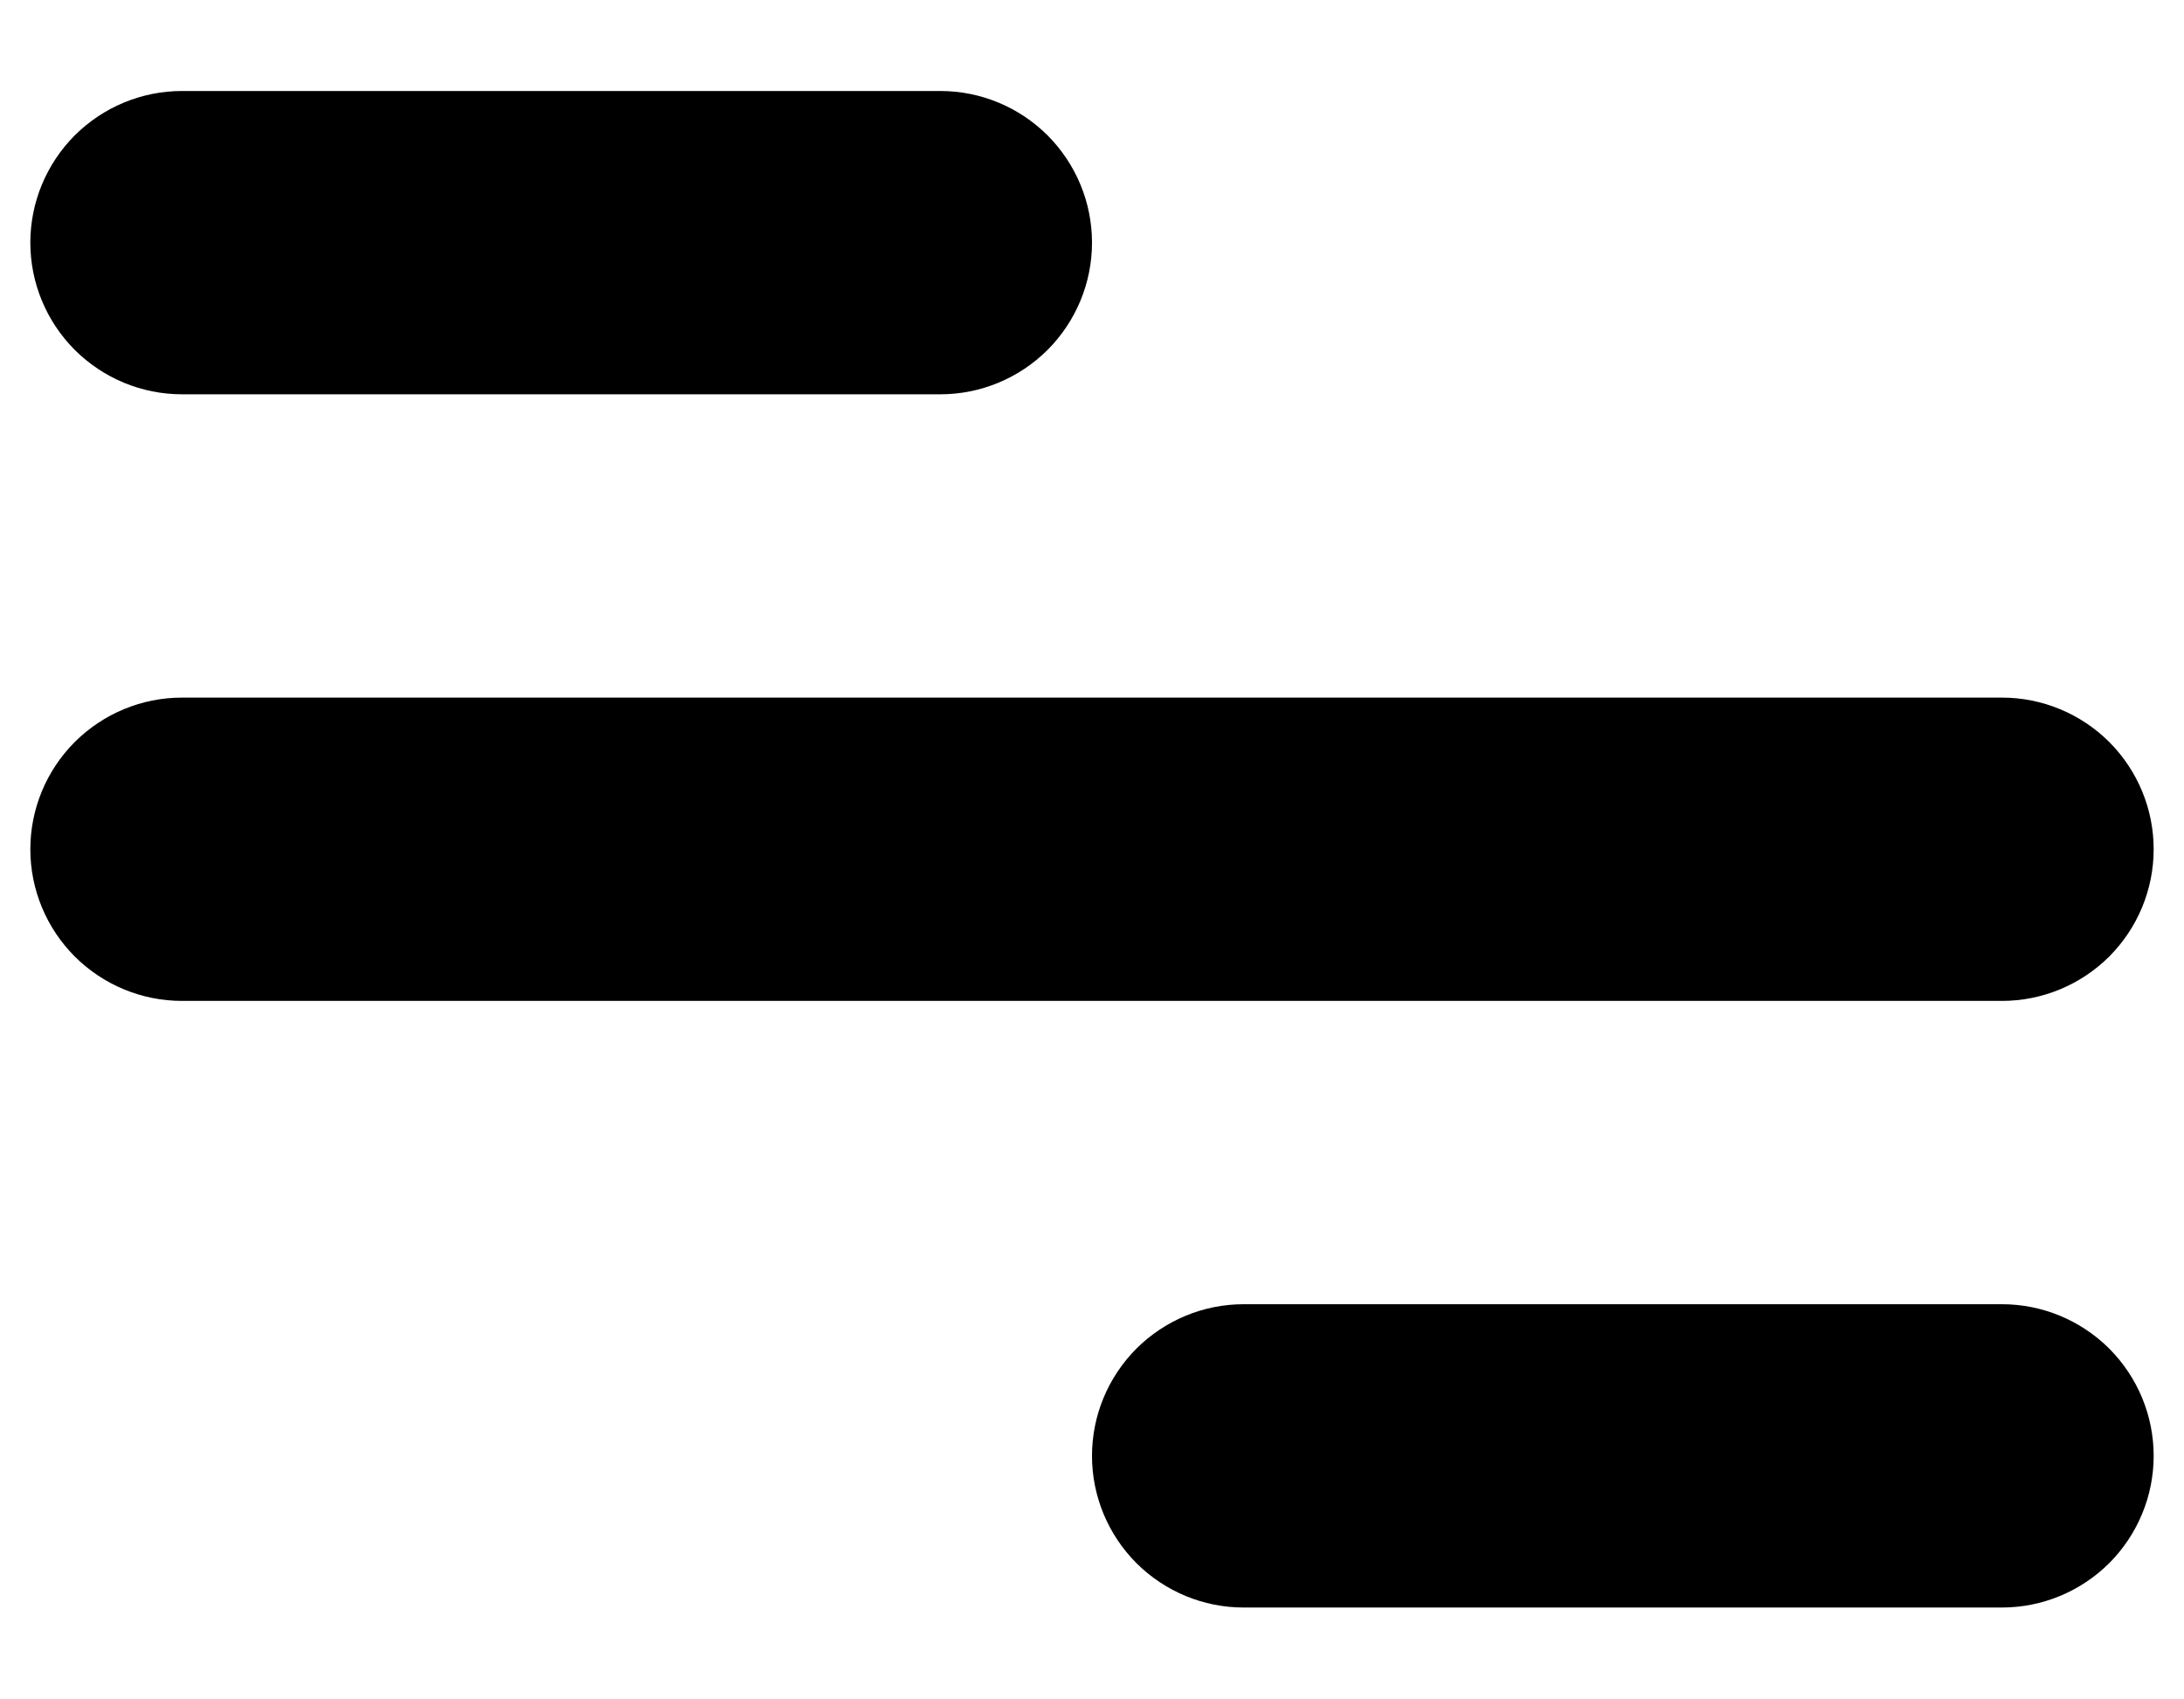
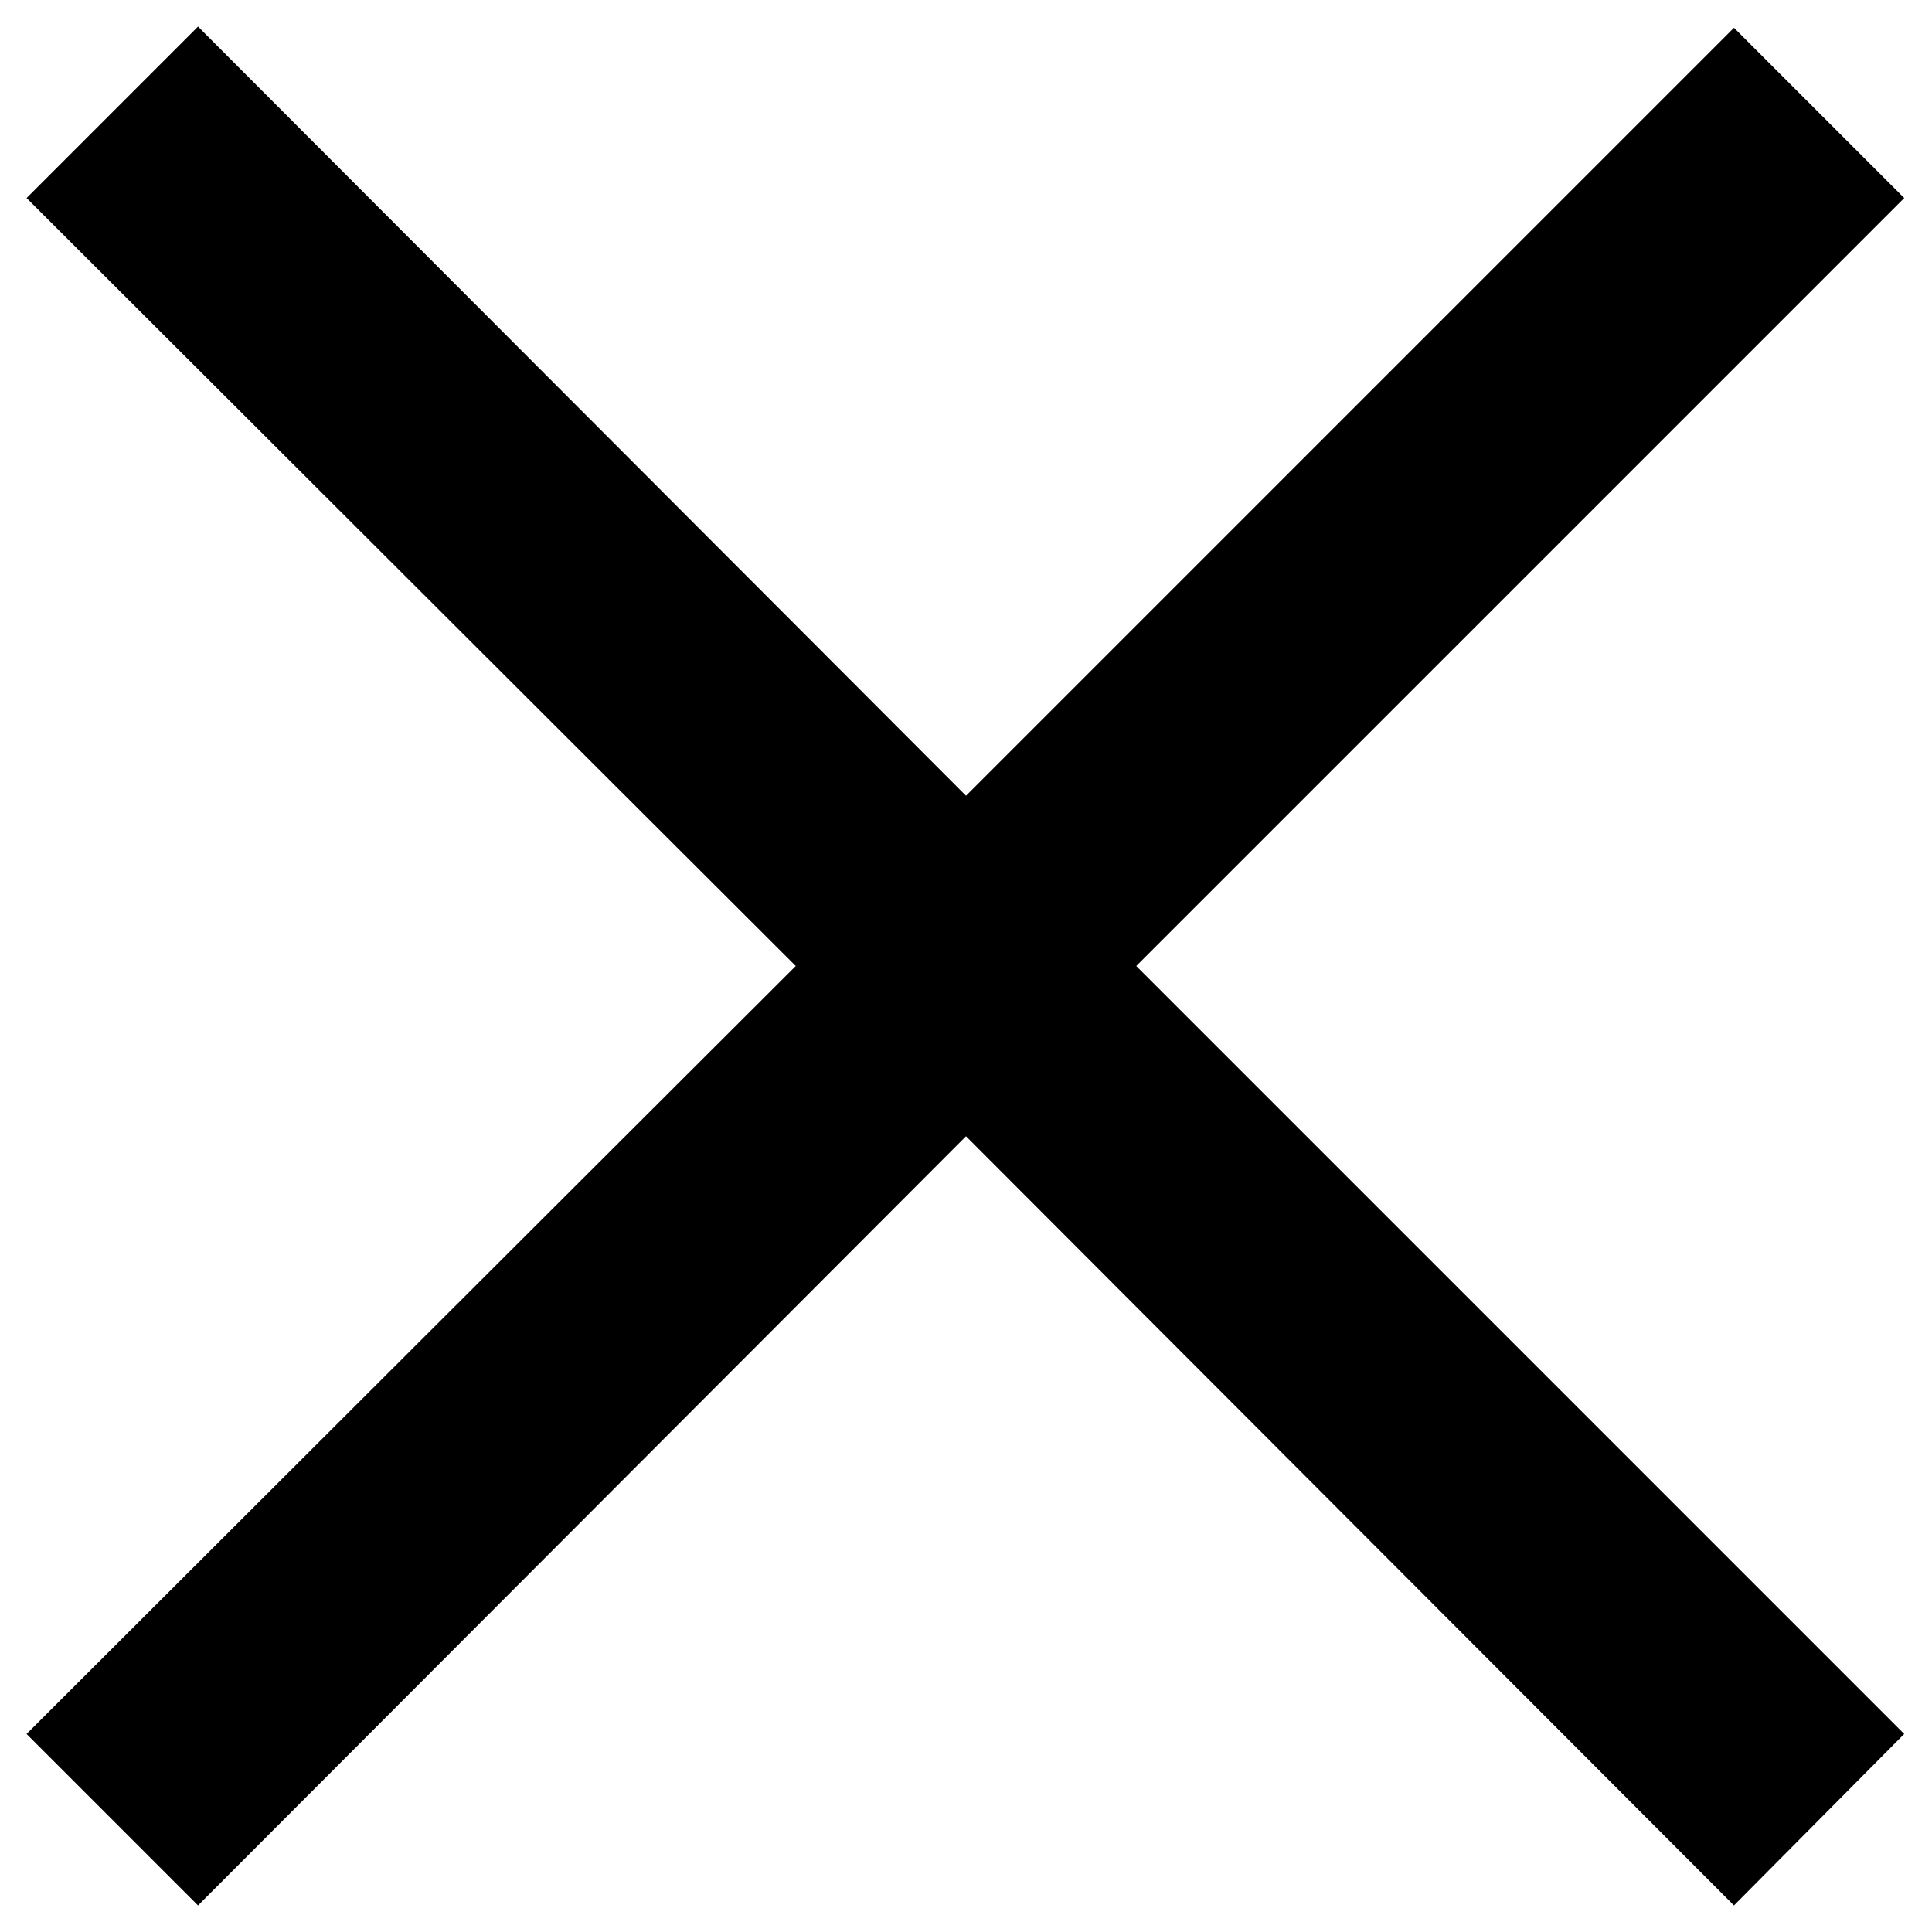
- <svg xmlns="http://www.w3.org/2000/svg" width="18" height="14" viewBox="0 0 18 14" fill="none">
-   <path d="M1.5 0.75H7.75C8.082 0.75 8.399 0.882 8.634 1.116C8.868 1.351 9 1.668 9 2C9 2.332 8.868 2.649 8.634 2.884C8.399 3.118 8.082 3.25 7.75 3.25H1.5C1.168 3.25 0.851 3.118 0.616 2.884C0.382 2.649 0.25 2.332 0.25 2C0.25 1.668 0.382 1.351 0.616 1.116C0.851 0.882 1.168 0.75 1.5 0.75ZM10.25 10.75H16.5C16.831 10.75 17.149 10.882 17.384 11.116C17.618 11.351 17.75 11.668 17.75 12C17.75 12.332 17.618 12.649 17.384 12.884C17.149 13.118 16.831 13.25 16.5 13.25H10.25C9.918 13.25 9.601 13.118 9.366 12.884C9.132 12.649 9 12.332 9 12C9 11.668 9.132 11.351 9.366 11.116C9.601 10.882 9.918 10.75 10.25 10.75ZM1.5 5.75H16.5C16.831 5.75 17.149 5.882 17.384 6.116C17.618 6.351 17.75 6.668 17.75 7C17.75 7.332 17.618 7.649 17.384 7.884C17.149 8.118 16.831 8.25 16.5 8.25H1.5C1.168 8.25 0.851 8.118 0.616 7.884C0.382 7.649 0.25 7.332 0.25 7C0.25 6.668 0.382 6.351 0.616 6.116C0.851 5.882 1.168 5.75 1.5 5.75Z" fill="black" />
+ <svg xmlns="http://www.w3.org/2000/svg" width="16" height="16" viewBox="0 0 16 16" fill="none">
+   <path d="M14.36 15.78L8 9.41L1.64 15.78L0.22 14.36L6.59 8L0.22 1.64L1.64 0.22L8 6.59L14.36 0.23L15.77 1.64L9.41 8L15.77 14.36L14.36 15.78Z" fill="black" />
</svg>
